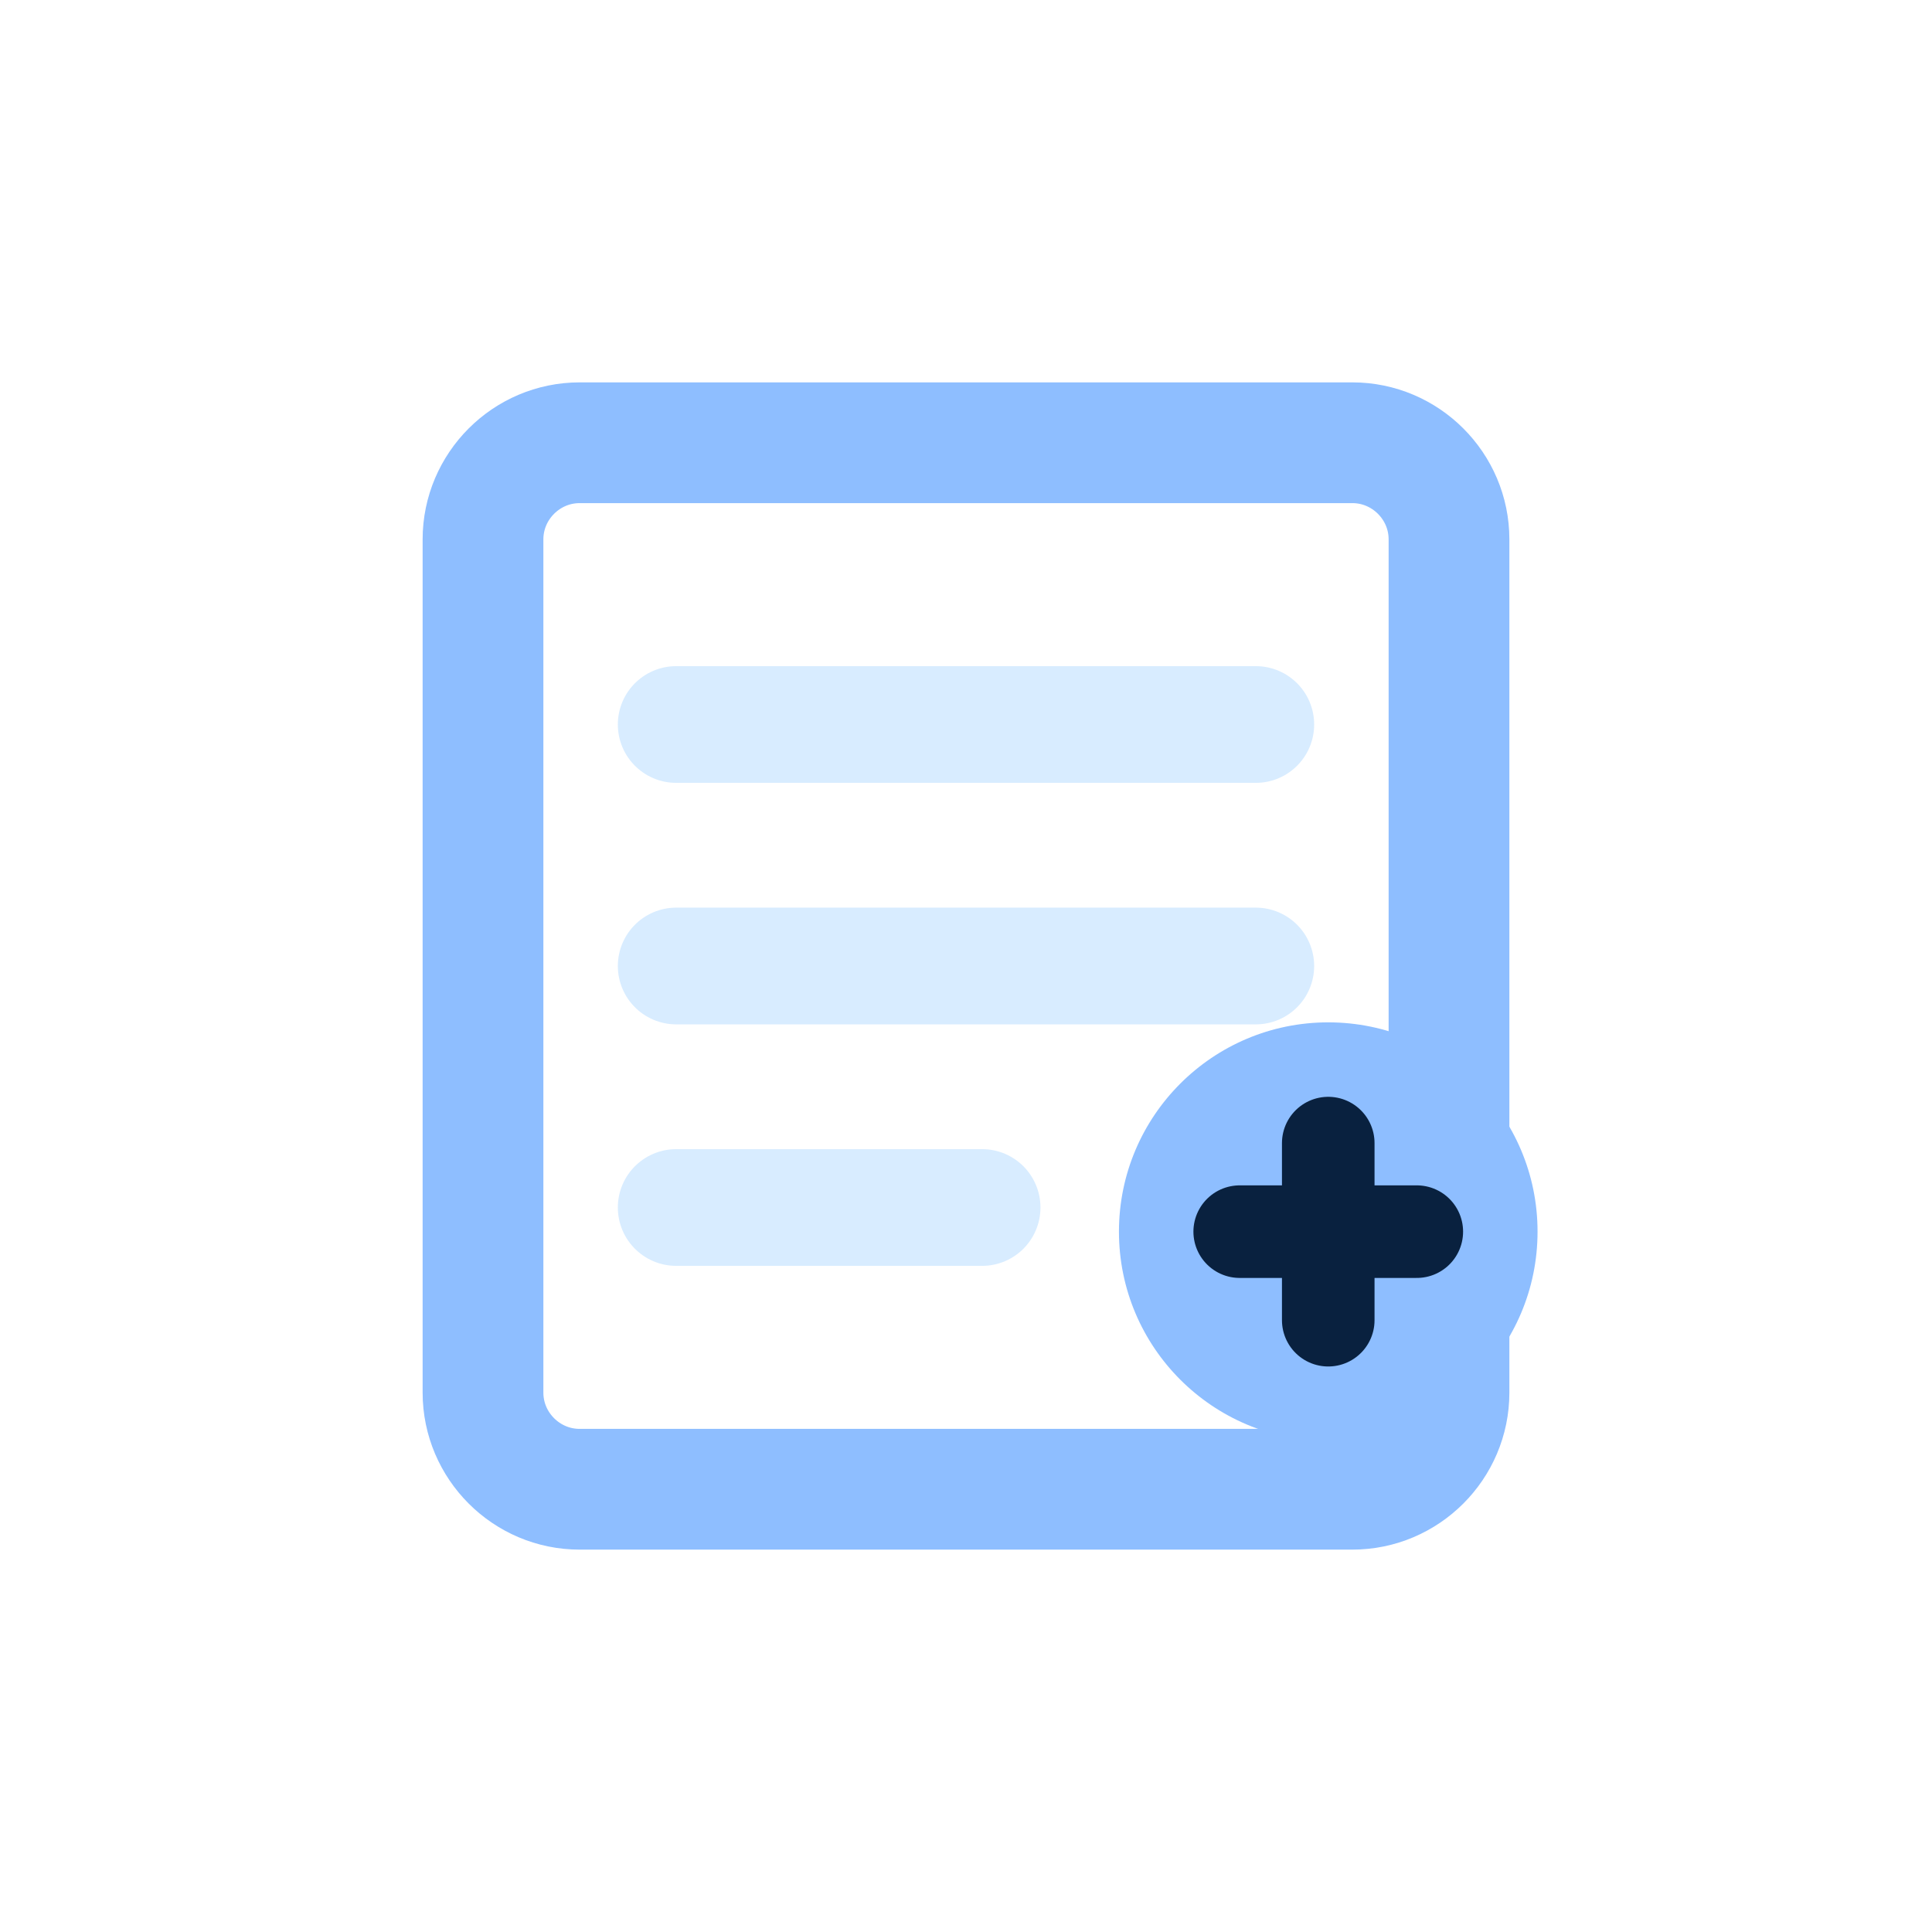
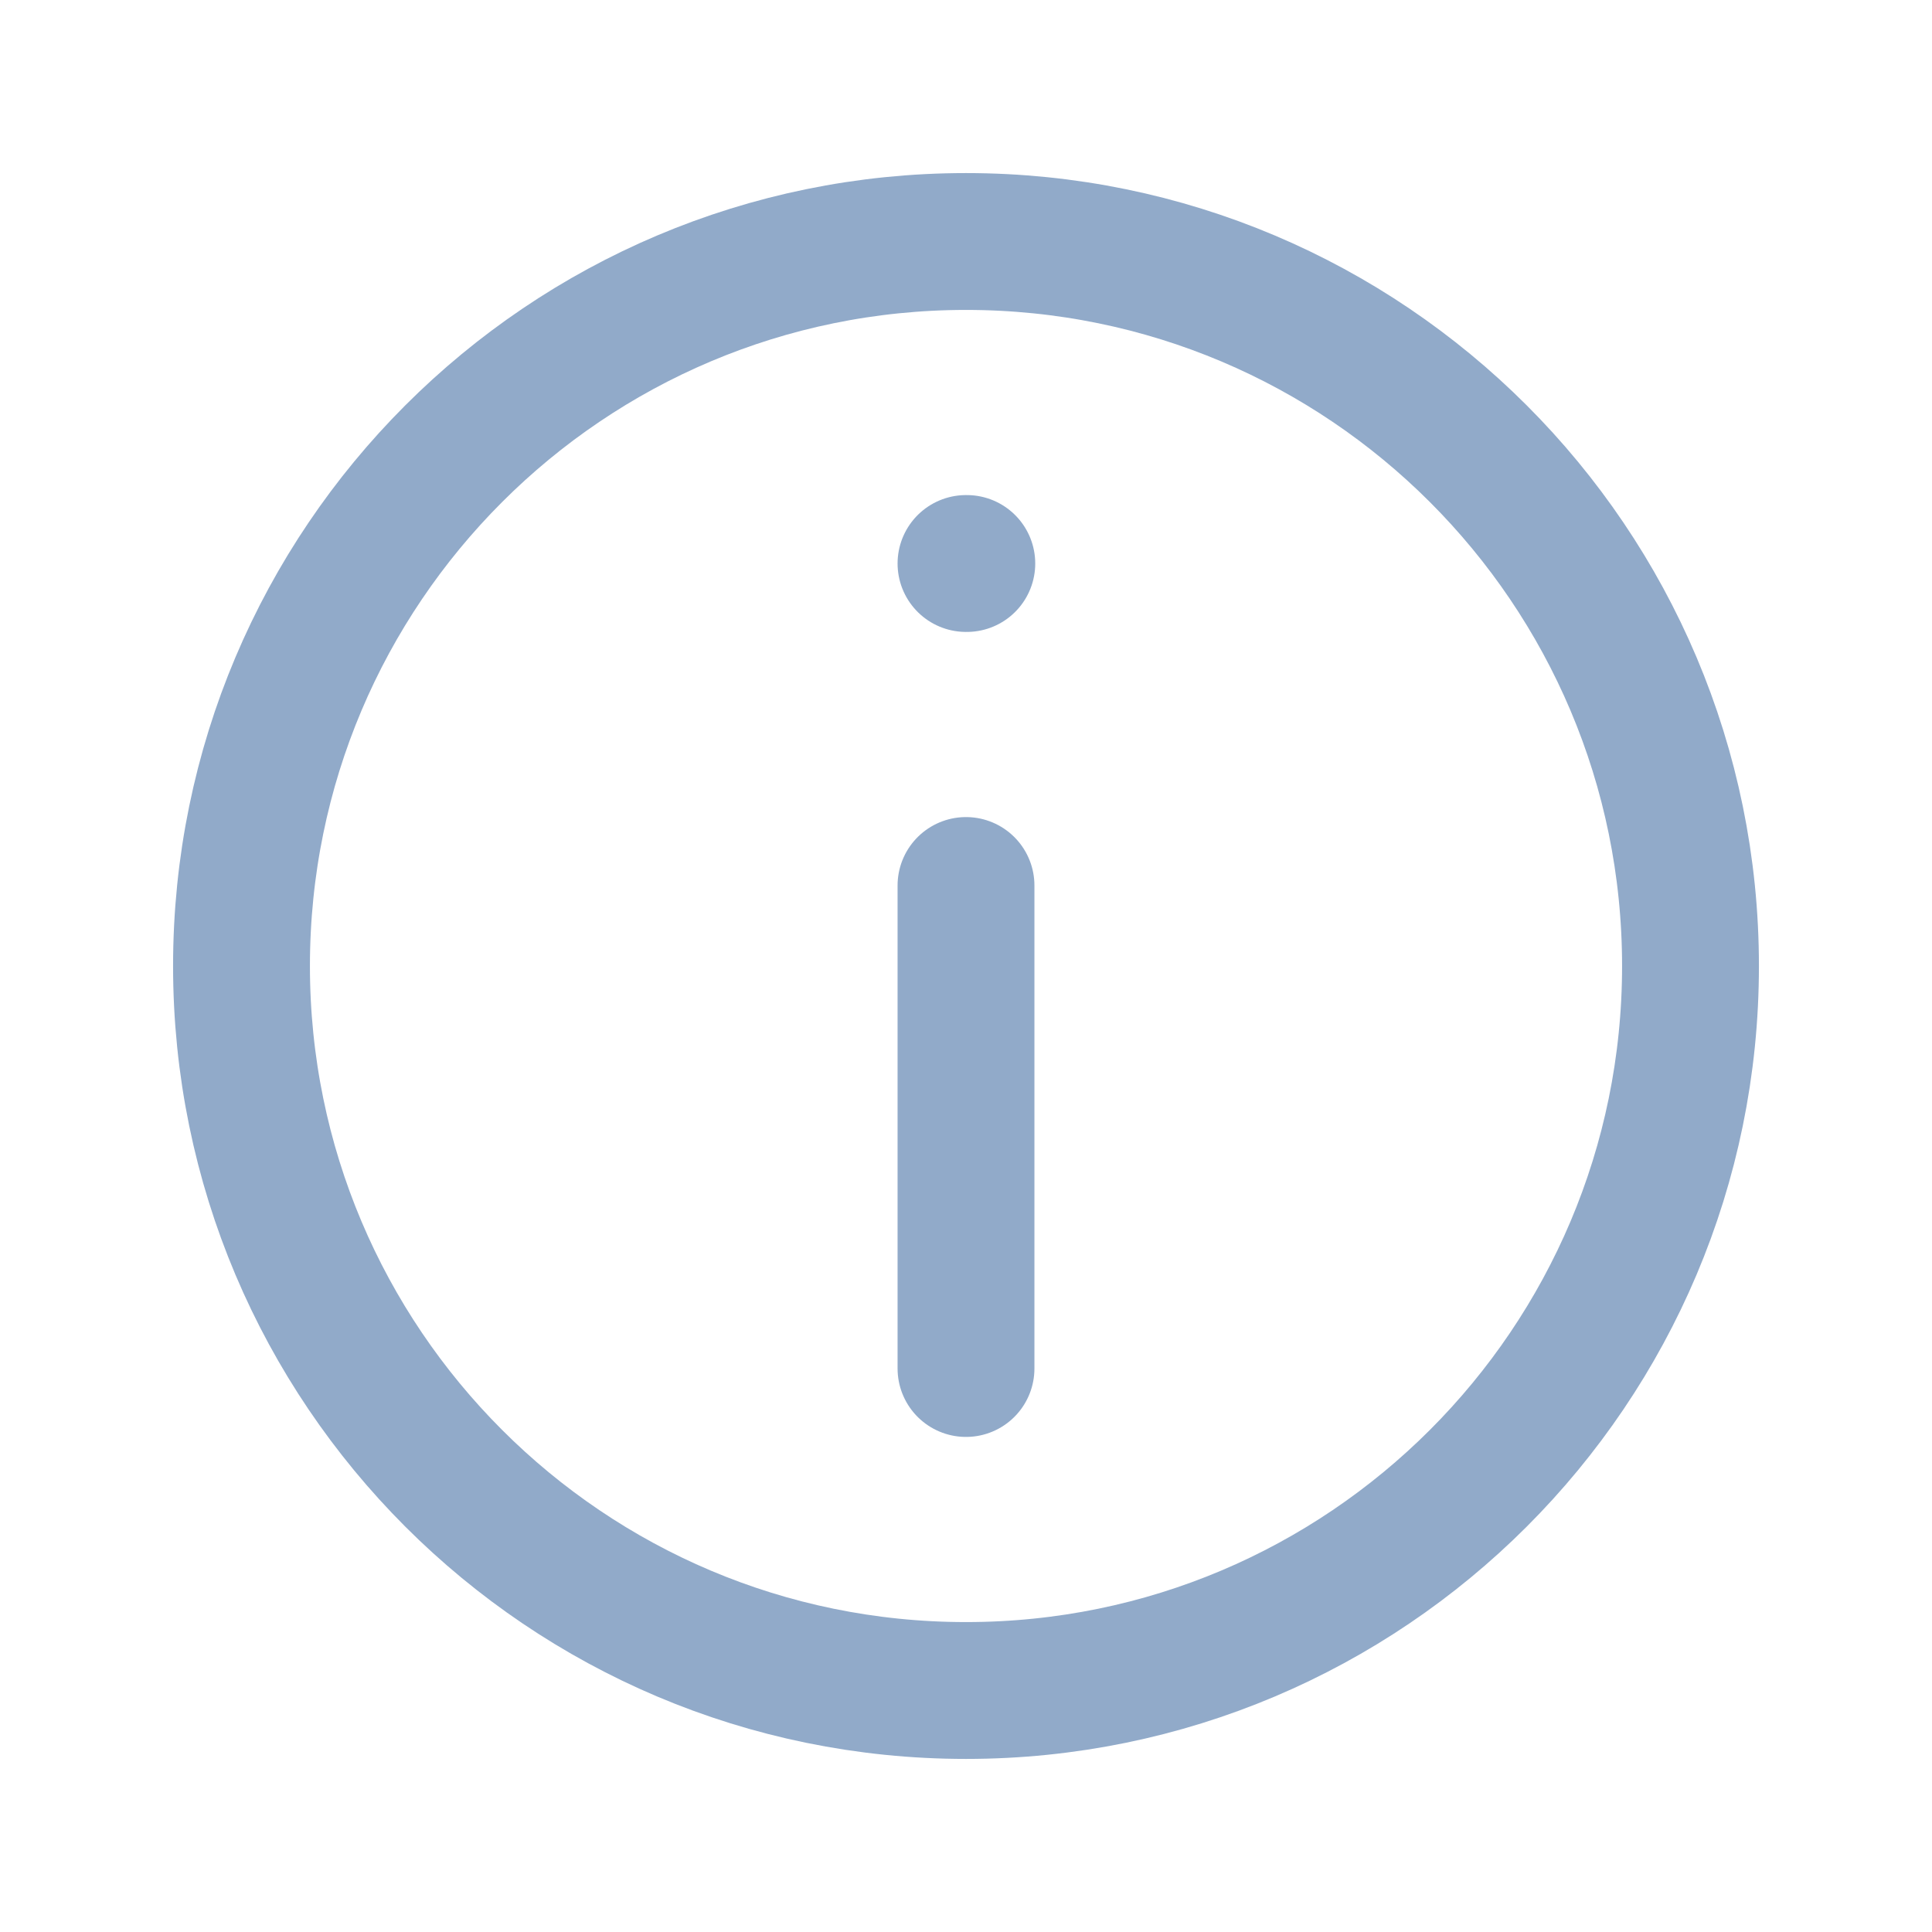
- <svg xmlns="http://www.w3.org/2000/svg" width="24" height="24" viewBox="0 0 24 24" fill="none">
-   <path d="M7.2 5.5H16.8C17.46 5.5 18 6.04 18 6.7V17.3C18 17.96 17.46 18.5 16.8 18.5H7.2C6.54 18.5 6 17.96 6 17.3V6.7C6 6.04 6.54 5.5 7.2 5.5Z" stroke="#8EBEFF" stroke-width="1.5" />
-   <path d="M8.4 9H15.6" stroke="#D8ECFF" stroke-width="1.45" stroke-linecap="round" />
-   <path d="M8.4 12H15.6" stroke="#D8ECFF" stroke-width="1.45" stroke-linecap="round" />
-   <path d="M8.4 15H12.2" stroke="#D8ECFF" stroke-width="1.45" stroke-linecap="round" />
-   <circle cx="16.5" cy="15.3" r="2.6" fill="#8EBEFF" />
-   <path d="M15.4 15.3H17.6" stroke="#09213F" stroke-width="1.15" stroke-linecap="round" />
-   <path d="M16.5 14.2V16.4" stroke="#09213F" stroke-width="1.15" stroke-linecap="round" />
+ <svg xmlns="http://www.w3.org/2000/svg" viewBox="0 0 24 24" fill="none" stroke="#91AAC9" stroke-width="1.7" stroke-linecap="round" stroke-linejoin="round">
+   <circle cx="12" cy="12" r="9" />
+   <path d="M12 11v6M12 7h.01" />
</svg>
